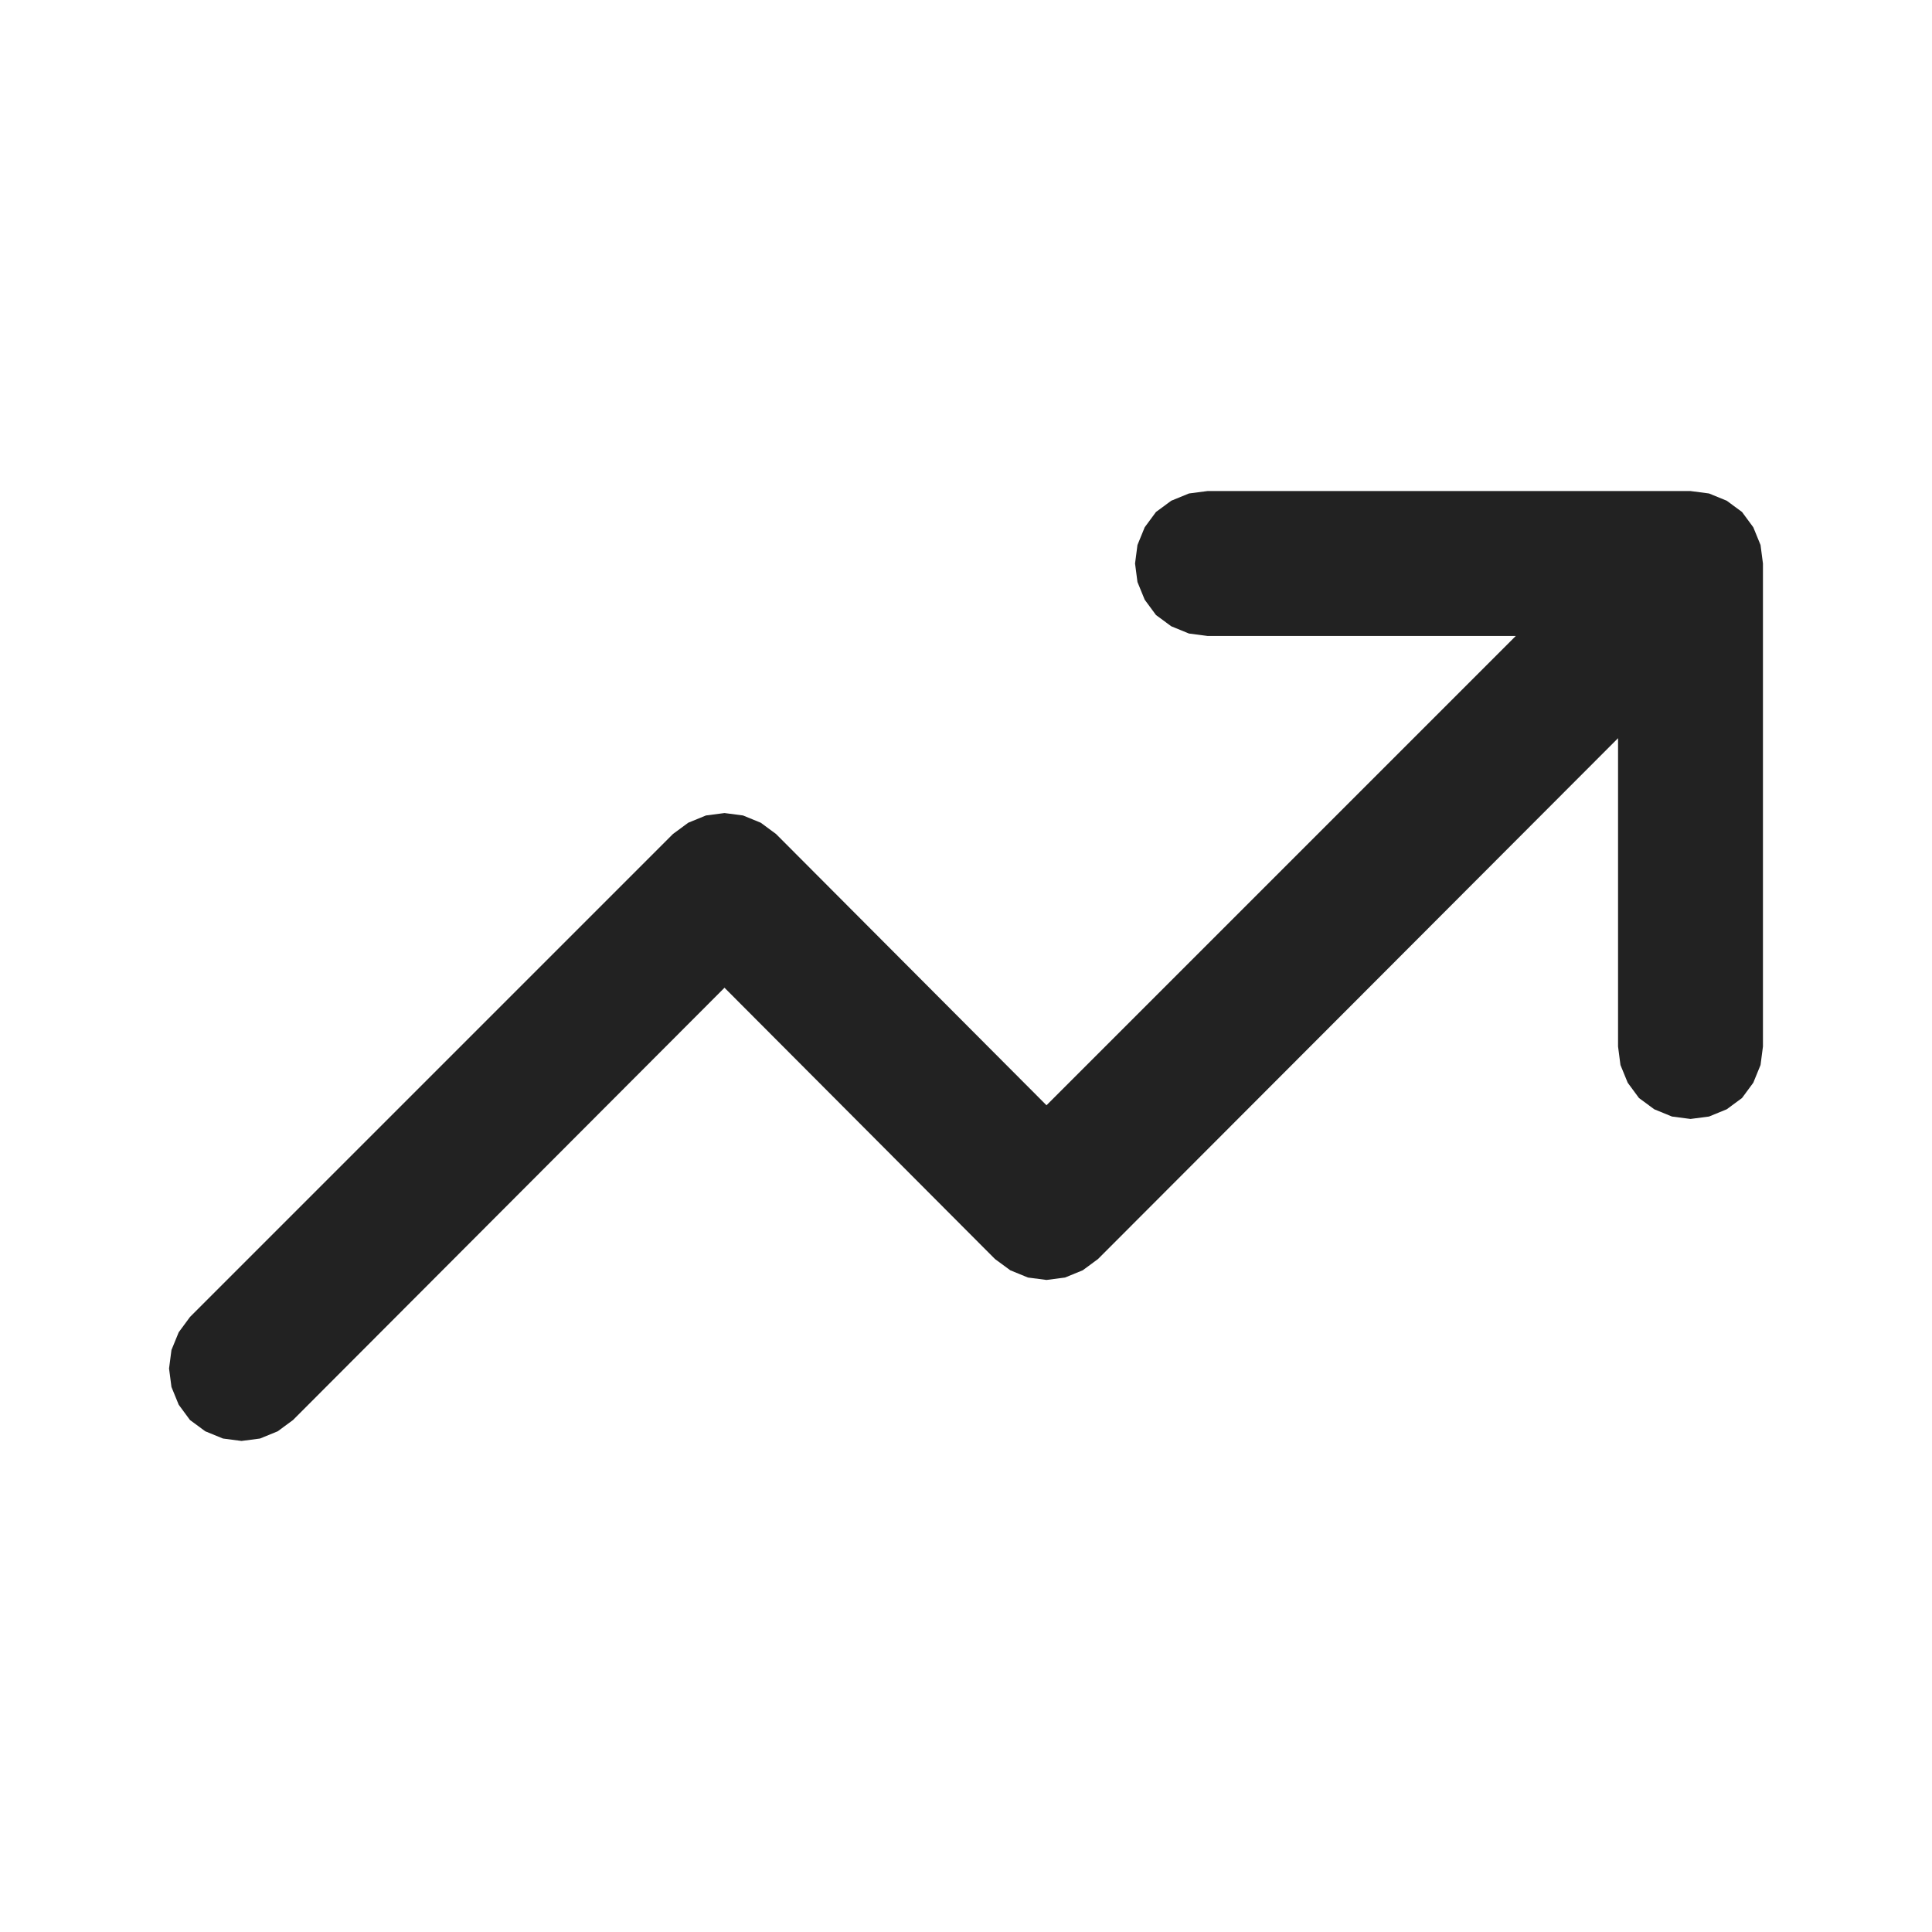
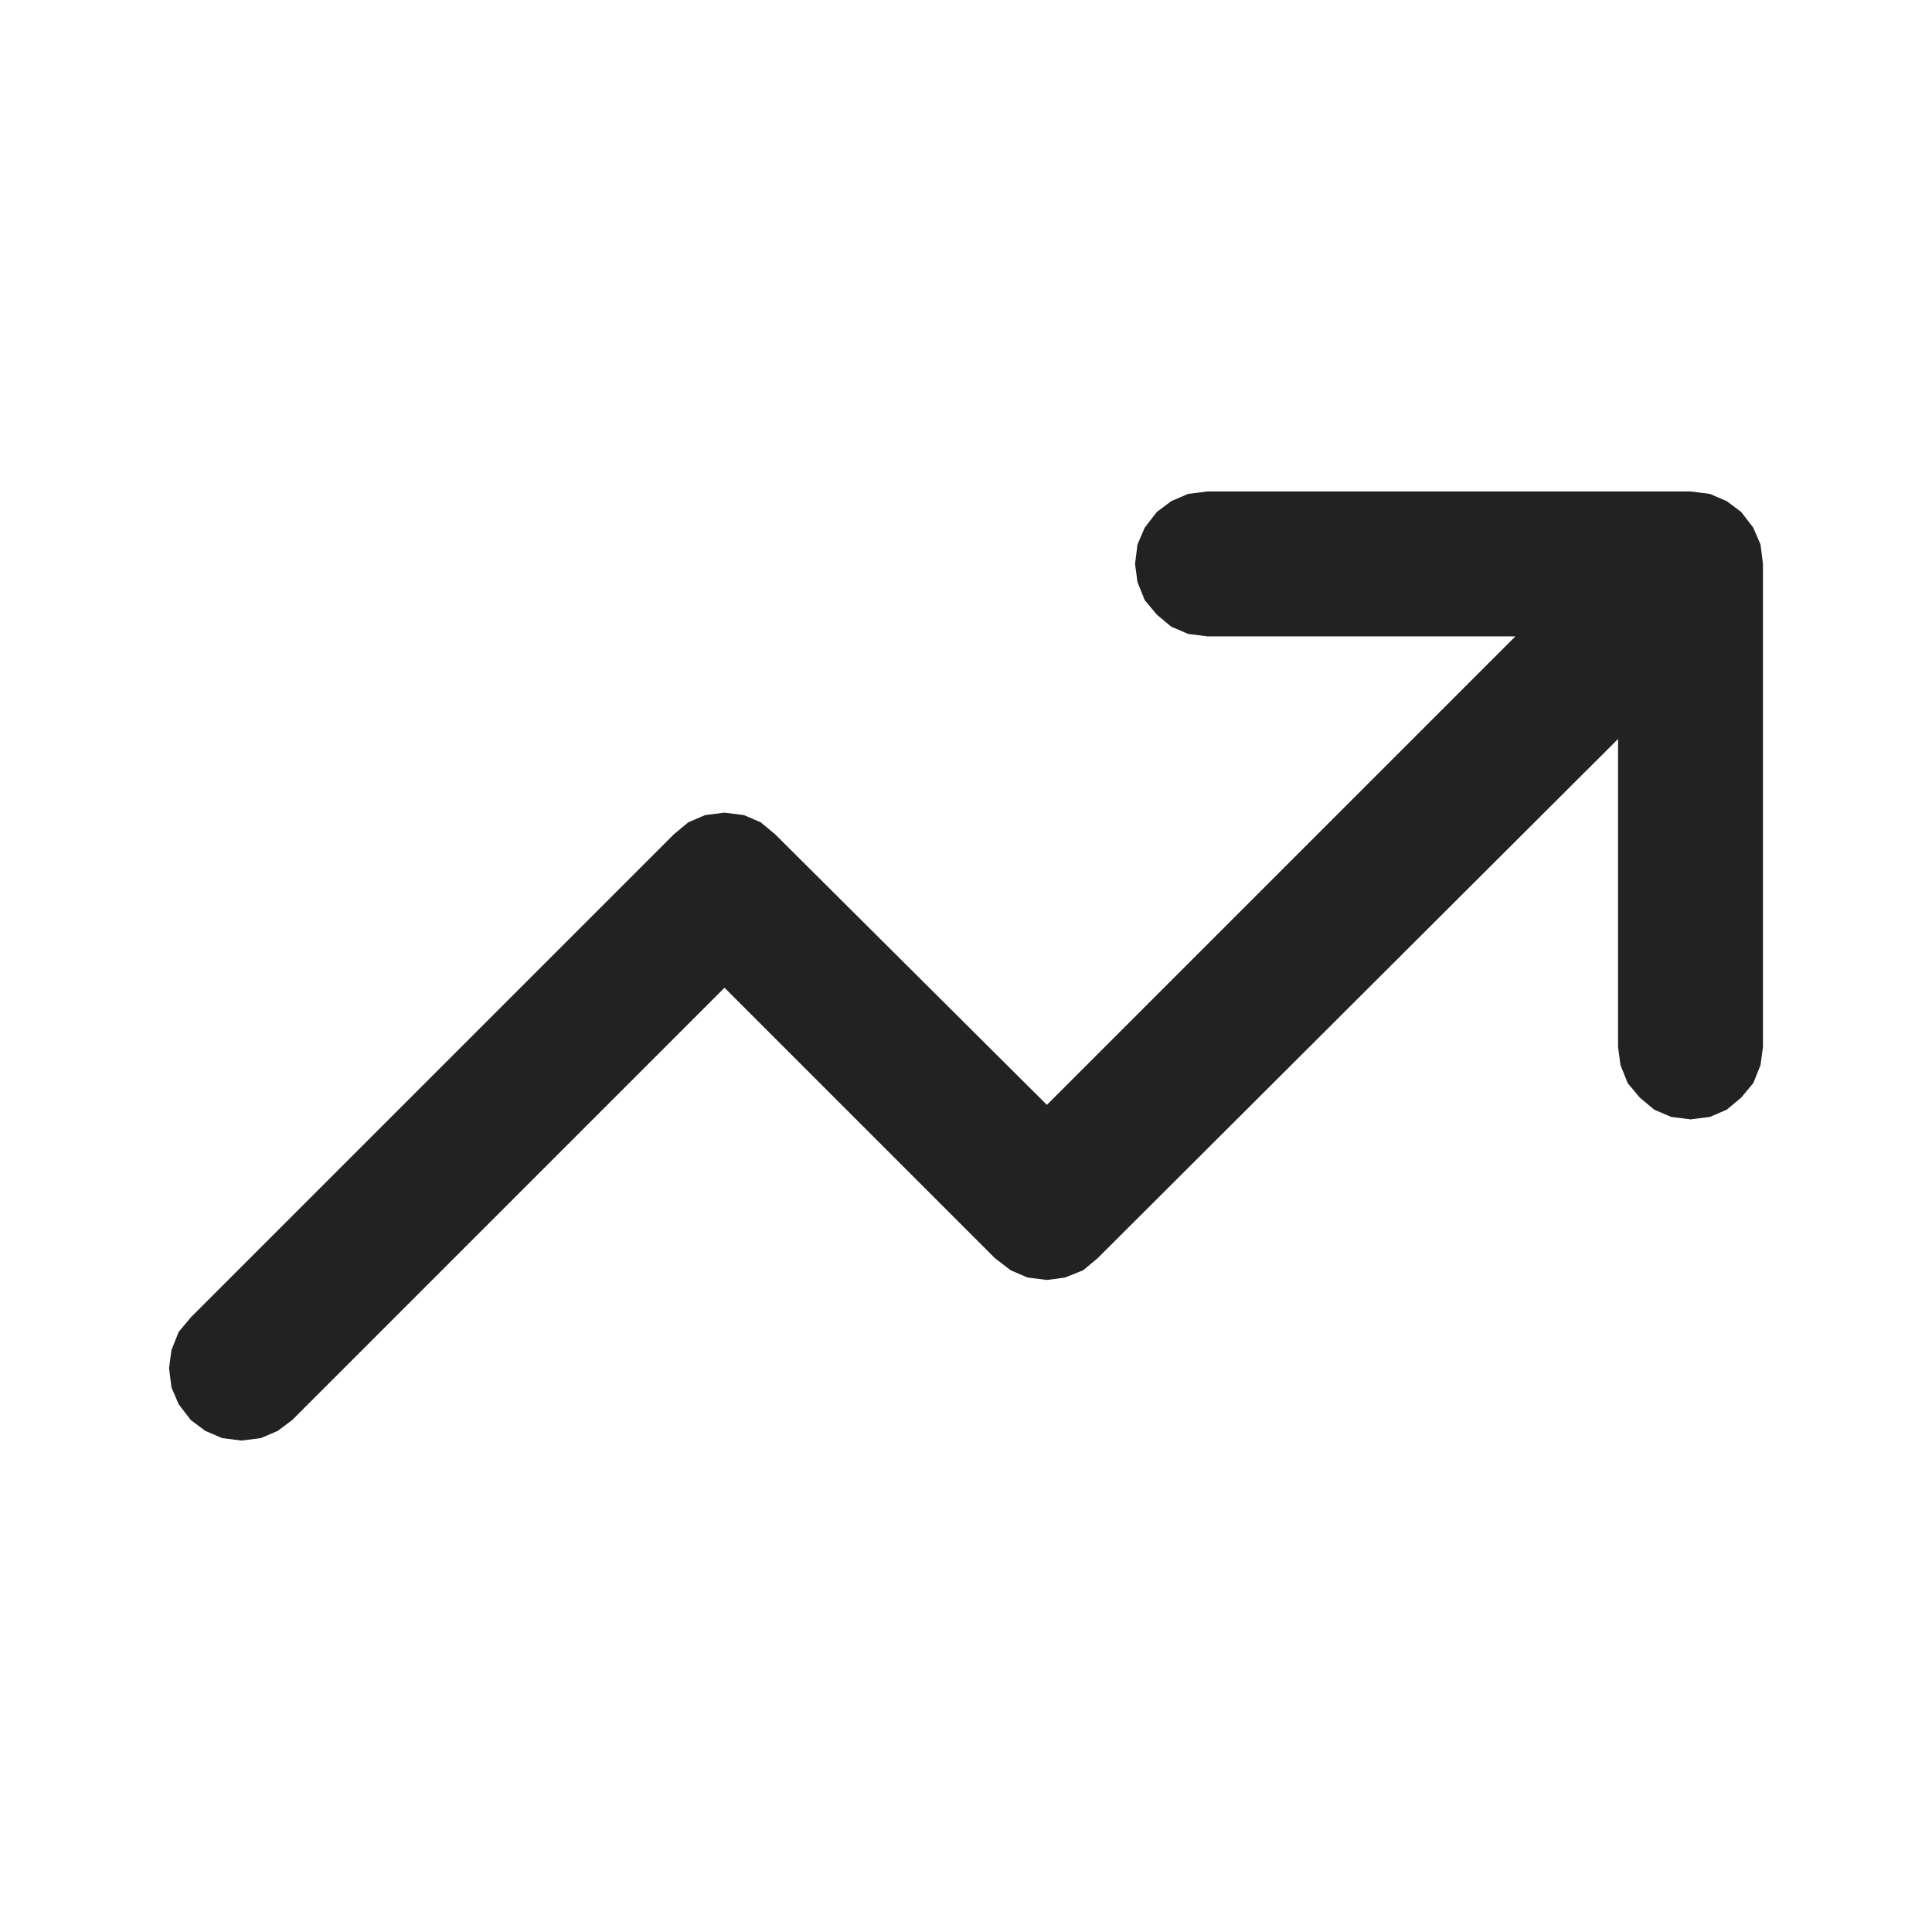
- <svg xmlns="http://www.w3.org/2000/svg" width="16" height="16" viewBox="0 0 24 24">
-   <path fill="#222222" fill-rule="evenodd" d="M20.10 13.00 L20.13 13.23 L20.22 13.45 L20.36 13.64 L20.55 13.78 L20.77 13.87 L21.00 13.90 L21.23 13.87 L21.45 13.78 L21.64 13.64 L21.78 13.45 L21.87 13.23 L21.90 13.00 L21.90 7.00 L21.87 6.77 L21.78 6.55 L21.64 6.36 L21.45 6.22 L21.23 6.13 L21.00 6.10 L15.00 6.10 L14.77 6.13 L14.55 6.22 L14.36 6.36 L14.22 6.55 L14.13 6.77 L14.10 7.00 L14.13 7.23 L14.22 7.45 L14.36 7.64 L14.55 7.78 L14.77 7.87 L15.00 7.90 L18.83 7.90 L13.00 13.73 L9.64 10.36 L9.45 10.22 L9.23 10.13 L9.00 10.10 L8.77 10.13 L8.55 10.22 L8.36 10.36 L2.36 16.36 L2.22 16.55 L2.13 16.77 L2.10 17.00 L2.13 17.23 L2.22 17.45 L2.36 17.64 L2.55 17.78 L2.77 17.87 L3.00 17.90 L3.23 17.87 L3.45 17.78 L3.64 17.64 L9.00 12.27 L12.36 15.64 L12.55 15.78 L12.77 15.87 L13.00 15.90 L13.23 15.87 L13.45 15.78 L13.64 15.64 L20.10 9.17 Z" />
+ <svg xmlns="http://www.w3.org/2000/svg" width="16" height="16" viewBox="0 0 16 16">
+   <path fill="#222222" fill-rule="evenodd" d="M13.40 8.67 L13.42 8.82 L13.48 8.97 L13.58 9.09 L13.70 9.19 L13.84 9.25 L14.00 9.27 L14.16 9.25 L14.30 9.19 L14.42 9.09 L14.52 8.97 L14.58 8.82 L14.60 8.67 L14.60 4.67 L14.58 4.51 L14.52 4.37 L14.42 4.24 L14.30 4.15 L14.16 4.09 L14.00 4.07 L10.00 4.07 L9.84 4.09 L9.70 4.15 L9.58 4.24 L9.48 4.37 L9.42 4.51 L9.40 4.67 L9.42 4.82 L9.48 4.97 L9.58 5.09 L9.70 5.19 L9.84 5.25 L10.00 5.27 L12.55 5.27 L8.67 9.15 L6.42 6.91 L6.30 6.81 L6.16 6.75 L6.00 6.73 L5.84 6.75 L5.70 6.81 L5.58 6.91 L1.58 10.91 L1.48 11.03 L1.42 11.18 L1.40 11.33 L1.42 11.49 L1.48 11.63 L1.58 11.76 L1.70 11.85 L1.84 11.91 L2.00 11.93 L2.16 11.91 L2.30 11.85 L2.42 11.76 L6.00 8.18 L8.24 10.42 L8.37 10.52 L8.51 10.58 L8.67 10.60 L8.82 10.58 L8.97 10.52 L9.09 10.42 L13.40 6.12 Z" />
</svg>
